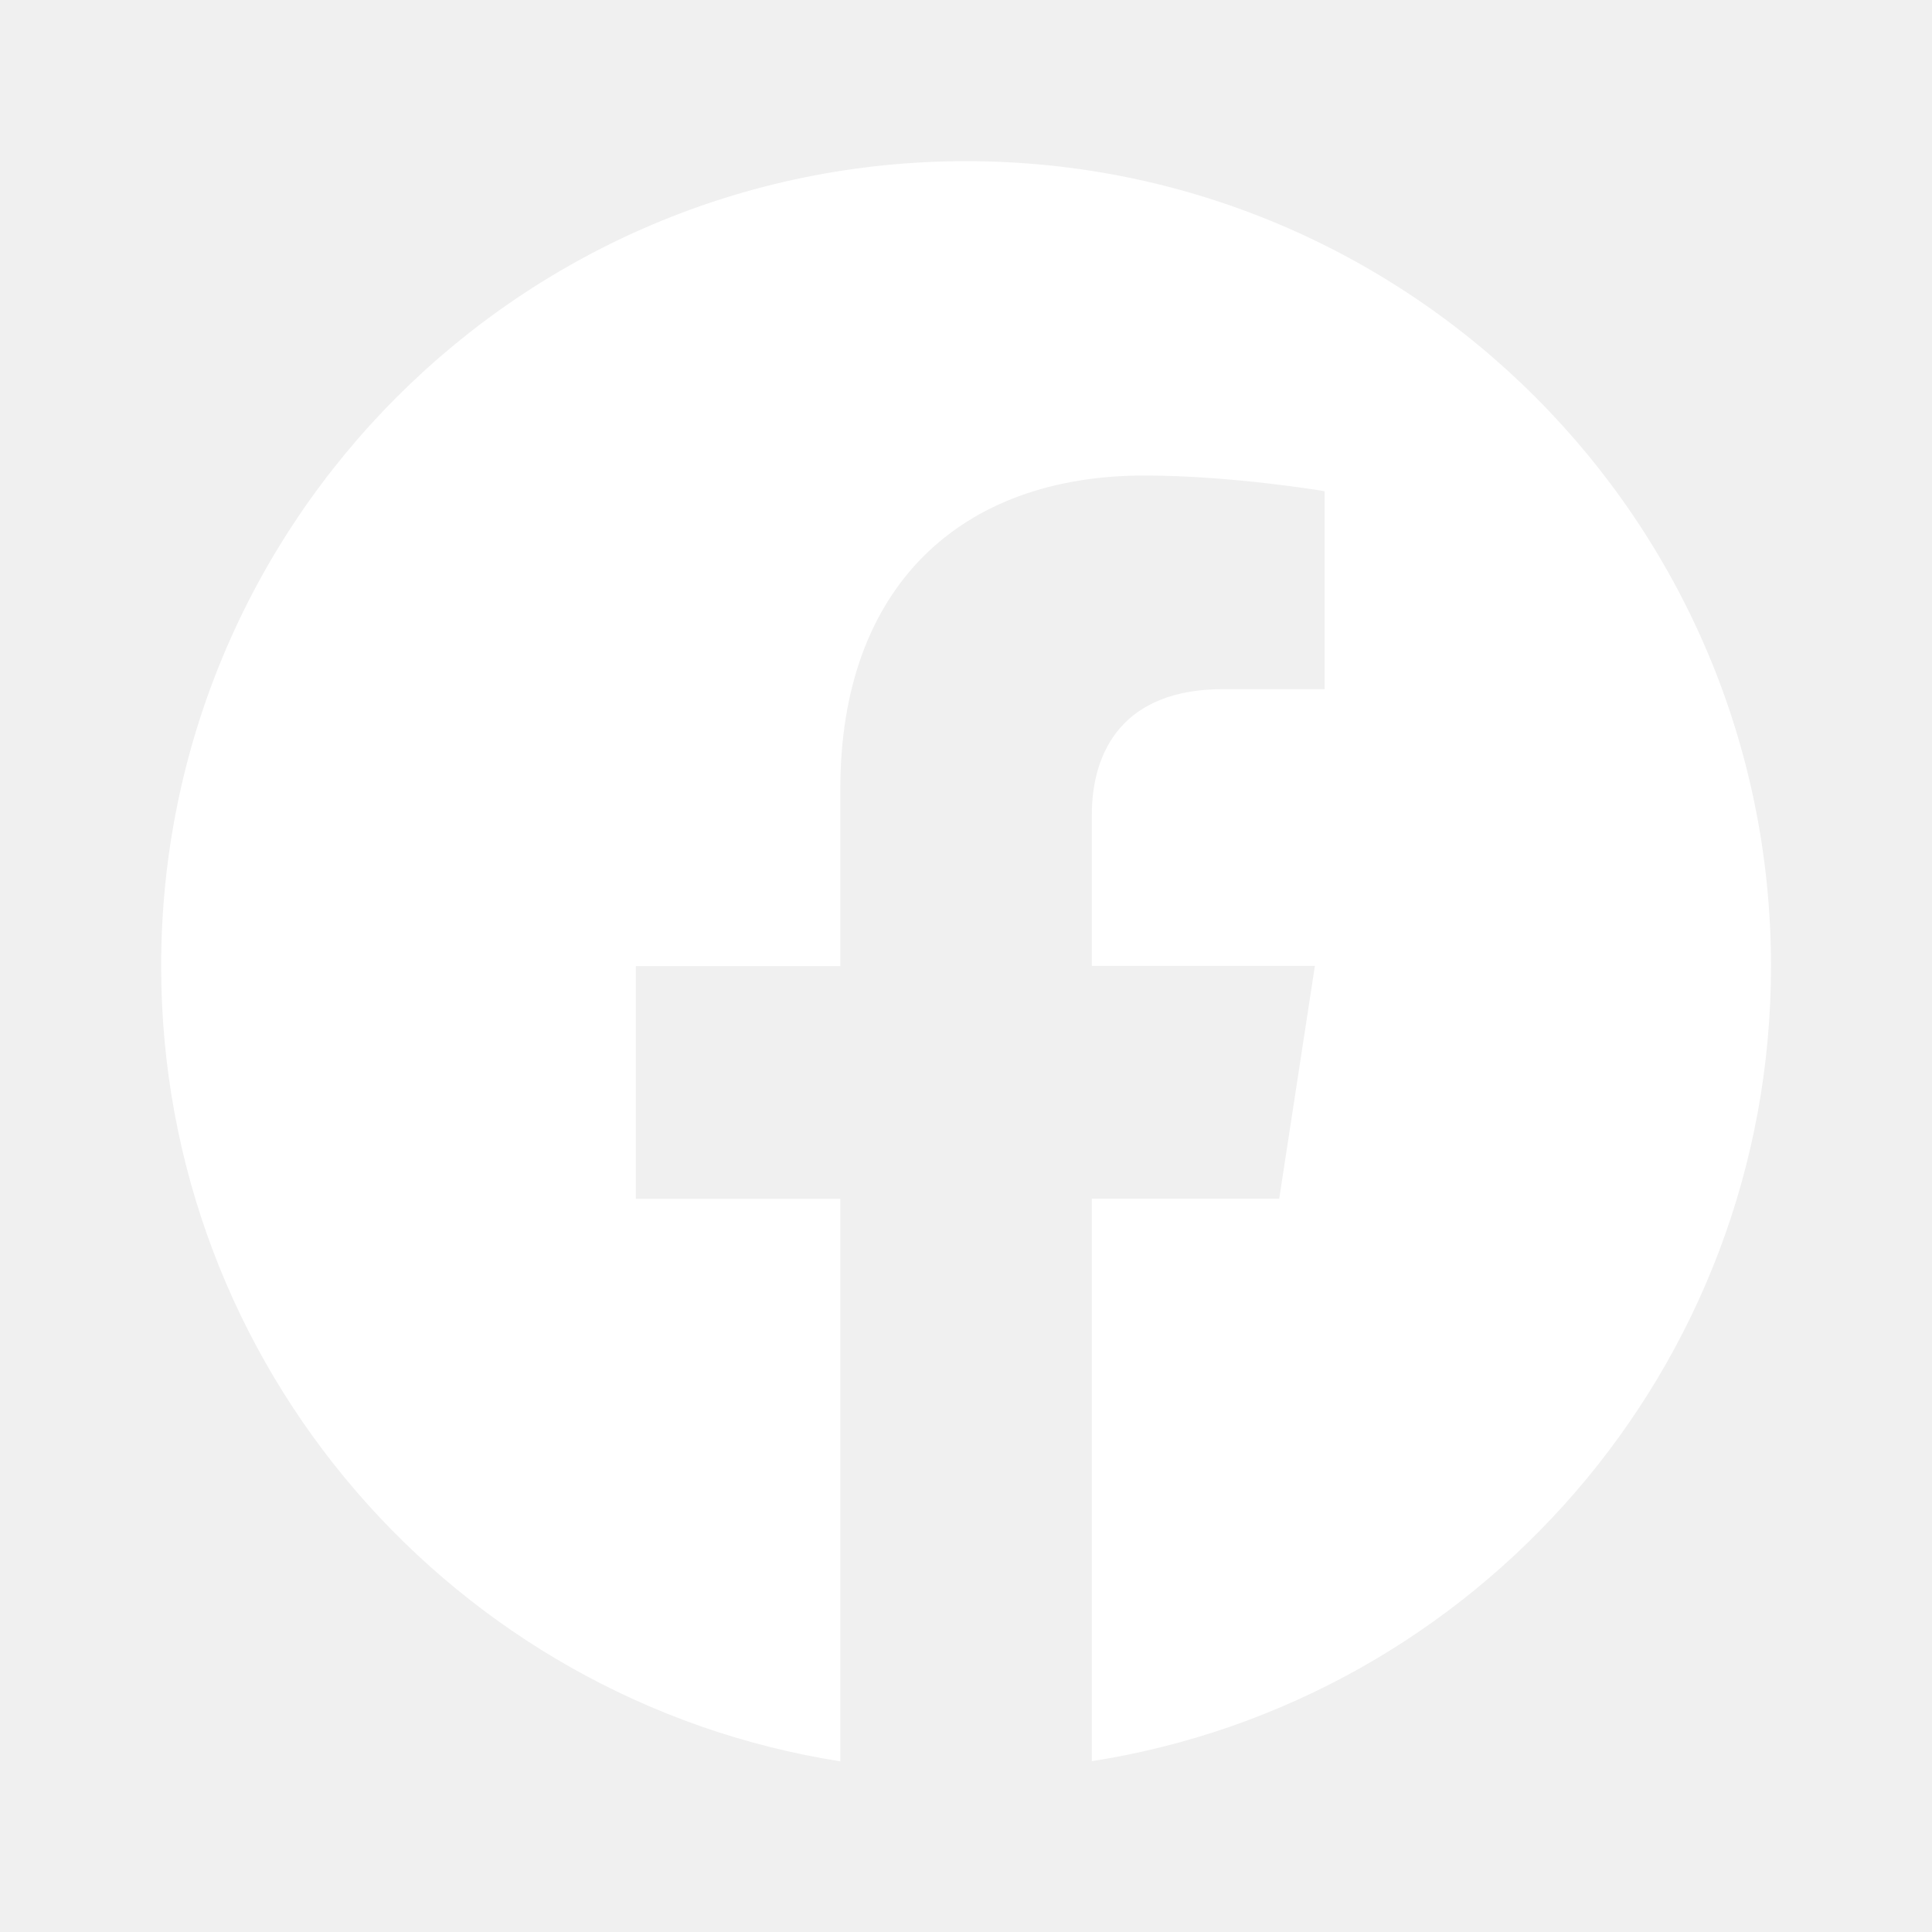
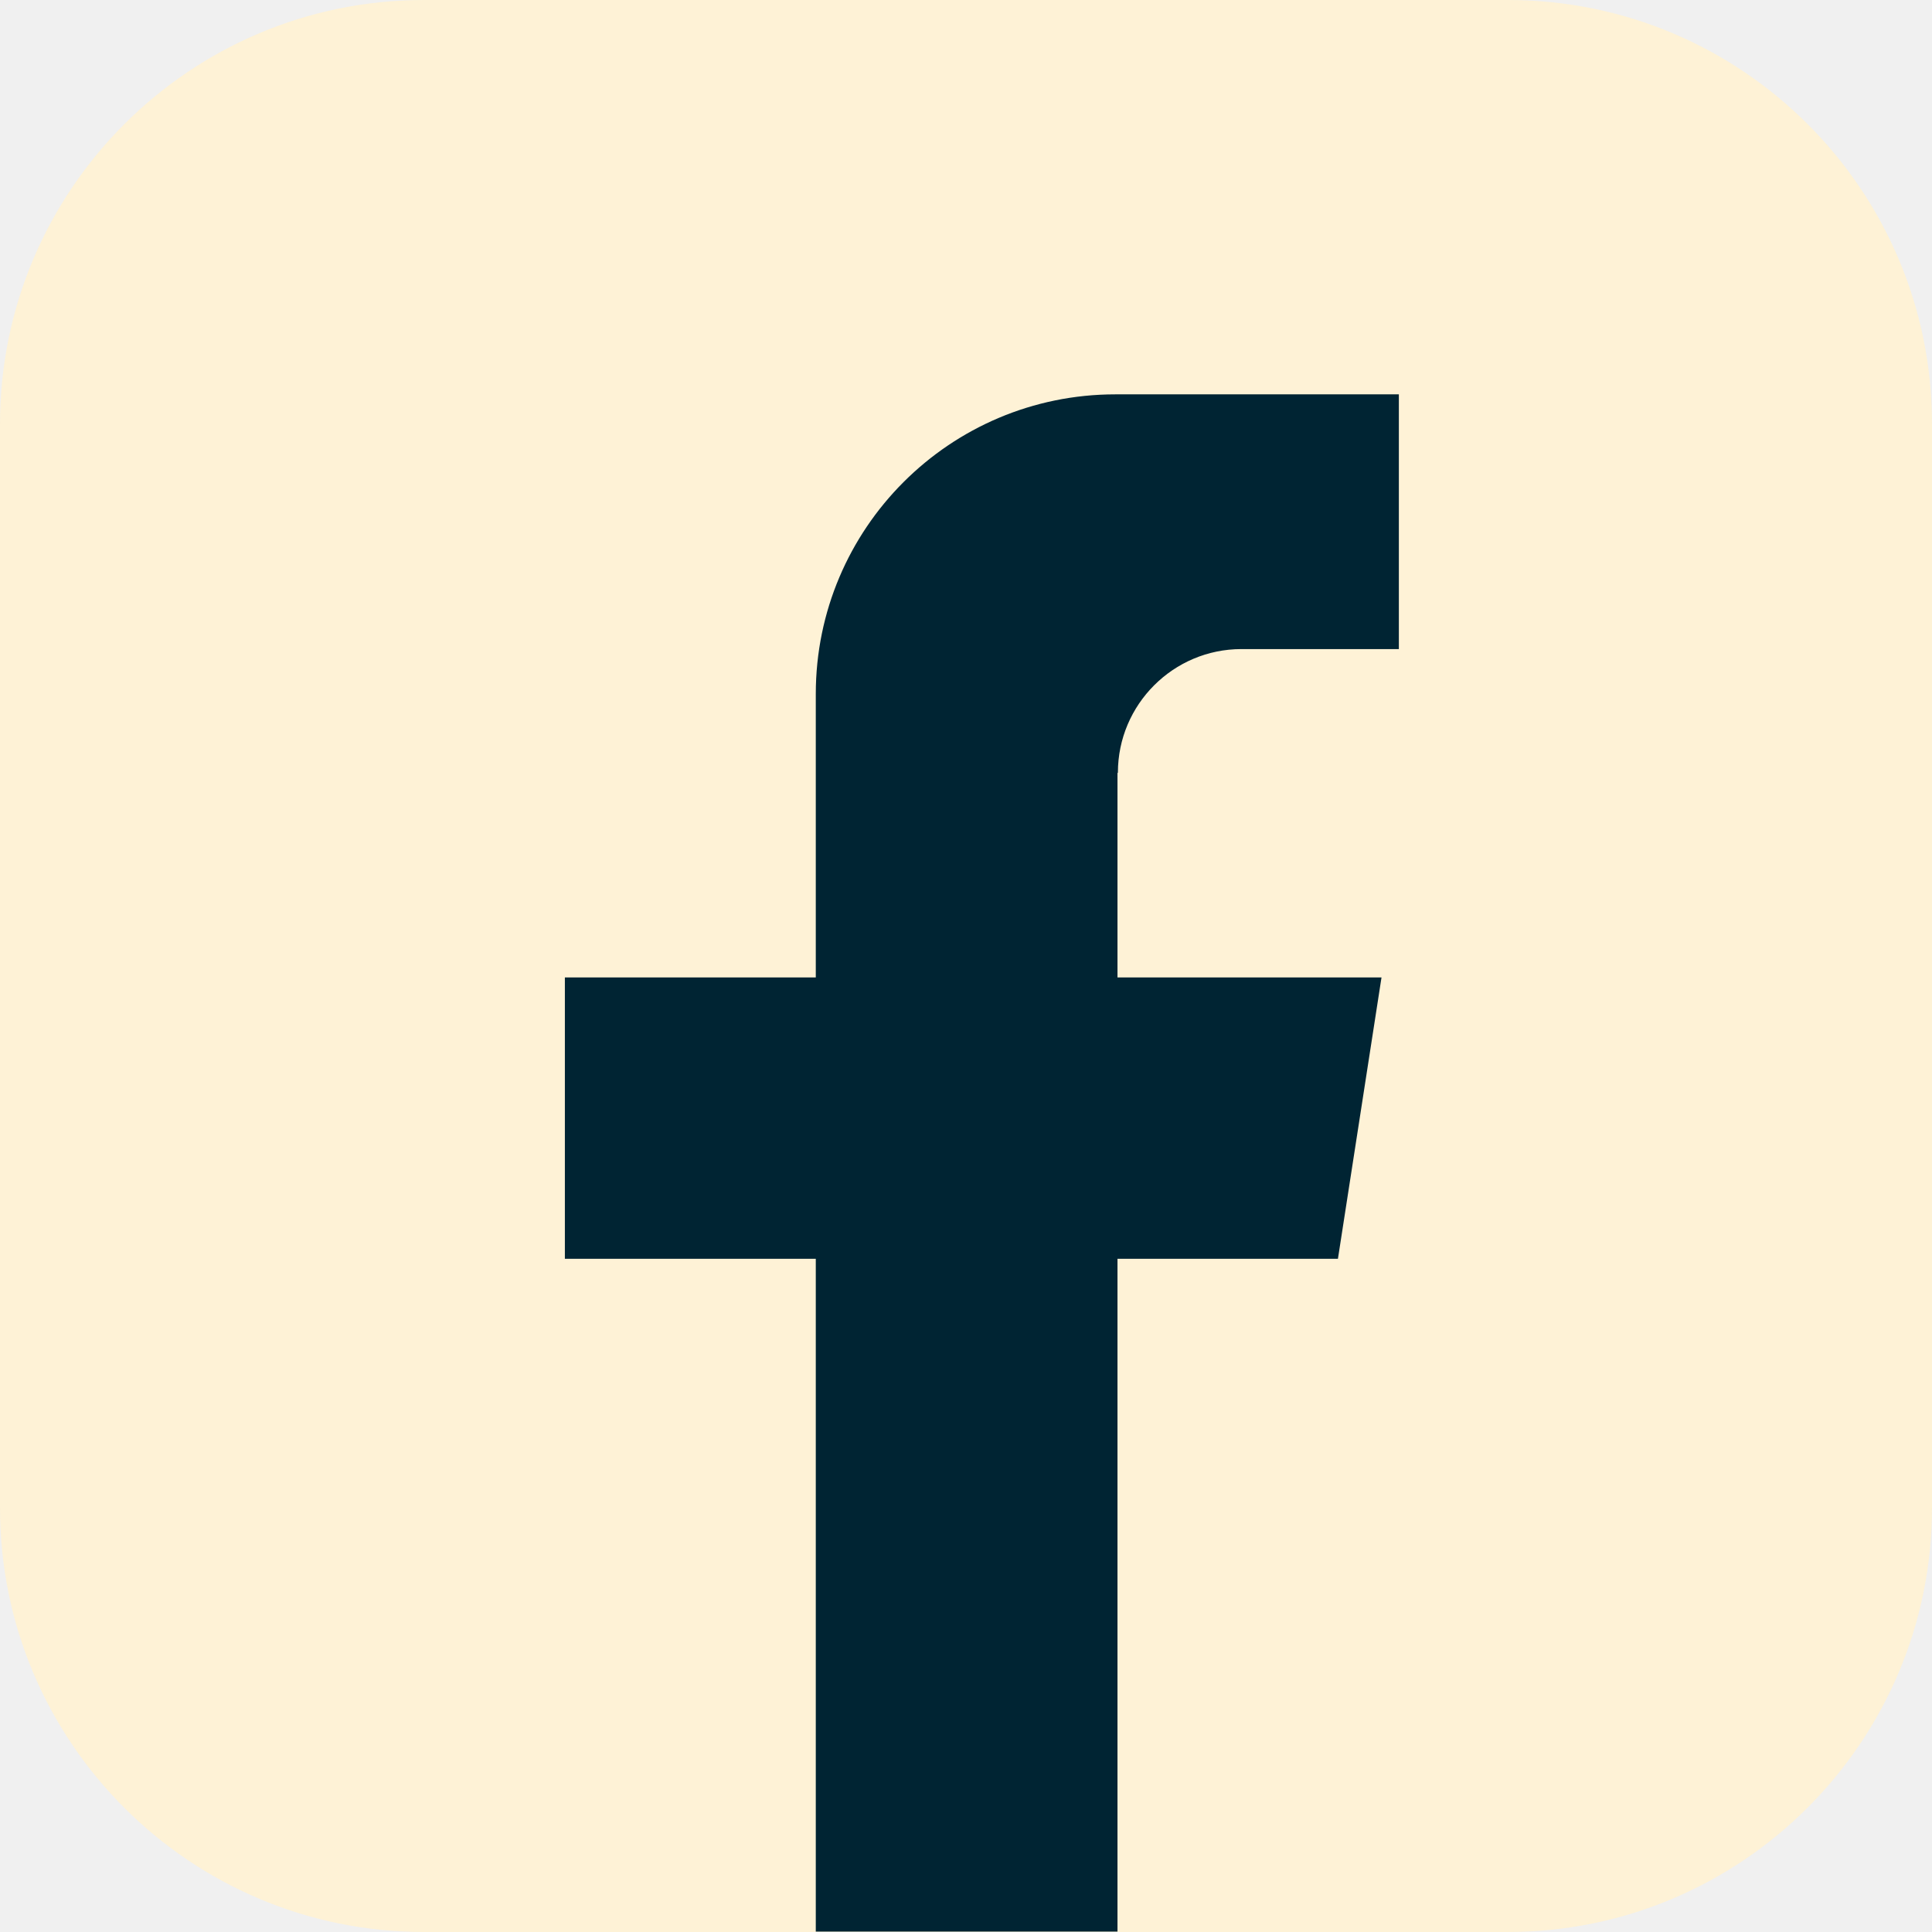
- <svg xmlns="http://www.w3.org/2000/svg" fill="#ffffff" width="800px" height="800px" viewBox="0 0 24 24">
-   <path d="M12.001 2.002c-5.522 0-9.999 4.477-9.999 9.999 0 4.99 3.656 9.126 8.437 9.879v-6.988h-2.54v-2.891h2.54V9.798c0-2.508 1.493-3.891 3.776-3.891 1.094 0 2.24.195 2.24.195v2.459h-1.264c-1.24 0-1.628.772-1.628 1.563v1.875h2.771l-.443 2.891h-2.328v6.988C18.344 21.129 22 16.992 22 12.001c0-5.522-4.477-9.999-9.999-9.999z" />
+ <svg xmlns="http://www.w3.org/2000/svg" id="uuid-c53b7517-cb2a-4d2b-a12e-74dfbc4e4890" data-name="Capa 2" viewBox="0 0 45.66 45.66">
+   <g id="uuid-9509bad0-66e0-4d3b-a85f-1405aac468c5" data-name="Capa 7">
+     <g>
+       <path d="m10.02,0h25.62c5.53,0,10.02,4.49,10.02,10.02v25.61c0,5.53-4.49,10.03-10.03,10.03H10.02c-5.53,0-10.02-4.49-10.02-10.02V10.02C0,4.49,4.49,0,10.02,0Z" style="fill: #fff2d3; opacity: .91; stroke-width: 0px;" />
+       <path d="m26.41,18.27v4.83h6.24l-1.03,6.65h-5.21v15.9h-7.13v-15.9h-5.93v-6.65h5.93v-6.7c0-3.91,3.17-7.08,7.08-7.08h6.7v6.02h-3.72c-1.61,0-2.92,1.31-2.92,2.92Z" style="fill: #002433; stroke-width: 0px;" />
+     </g>
+   </g>
</svg>
